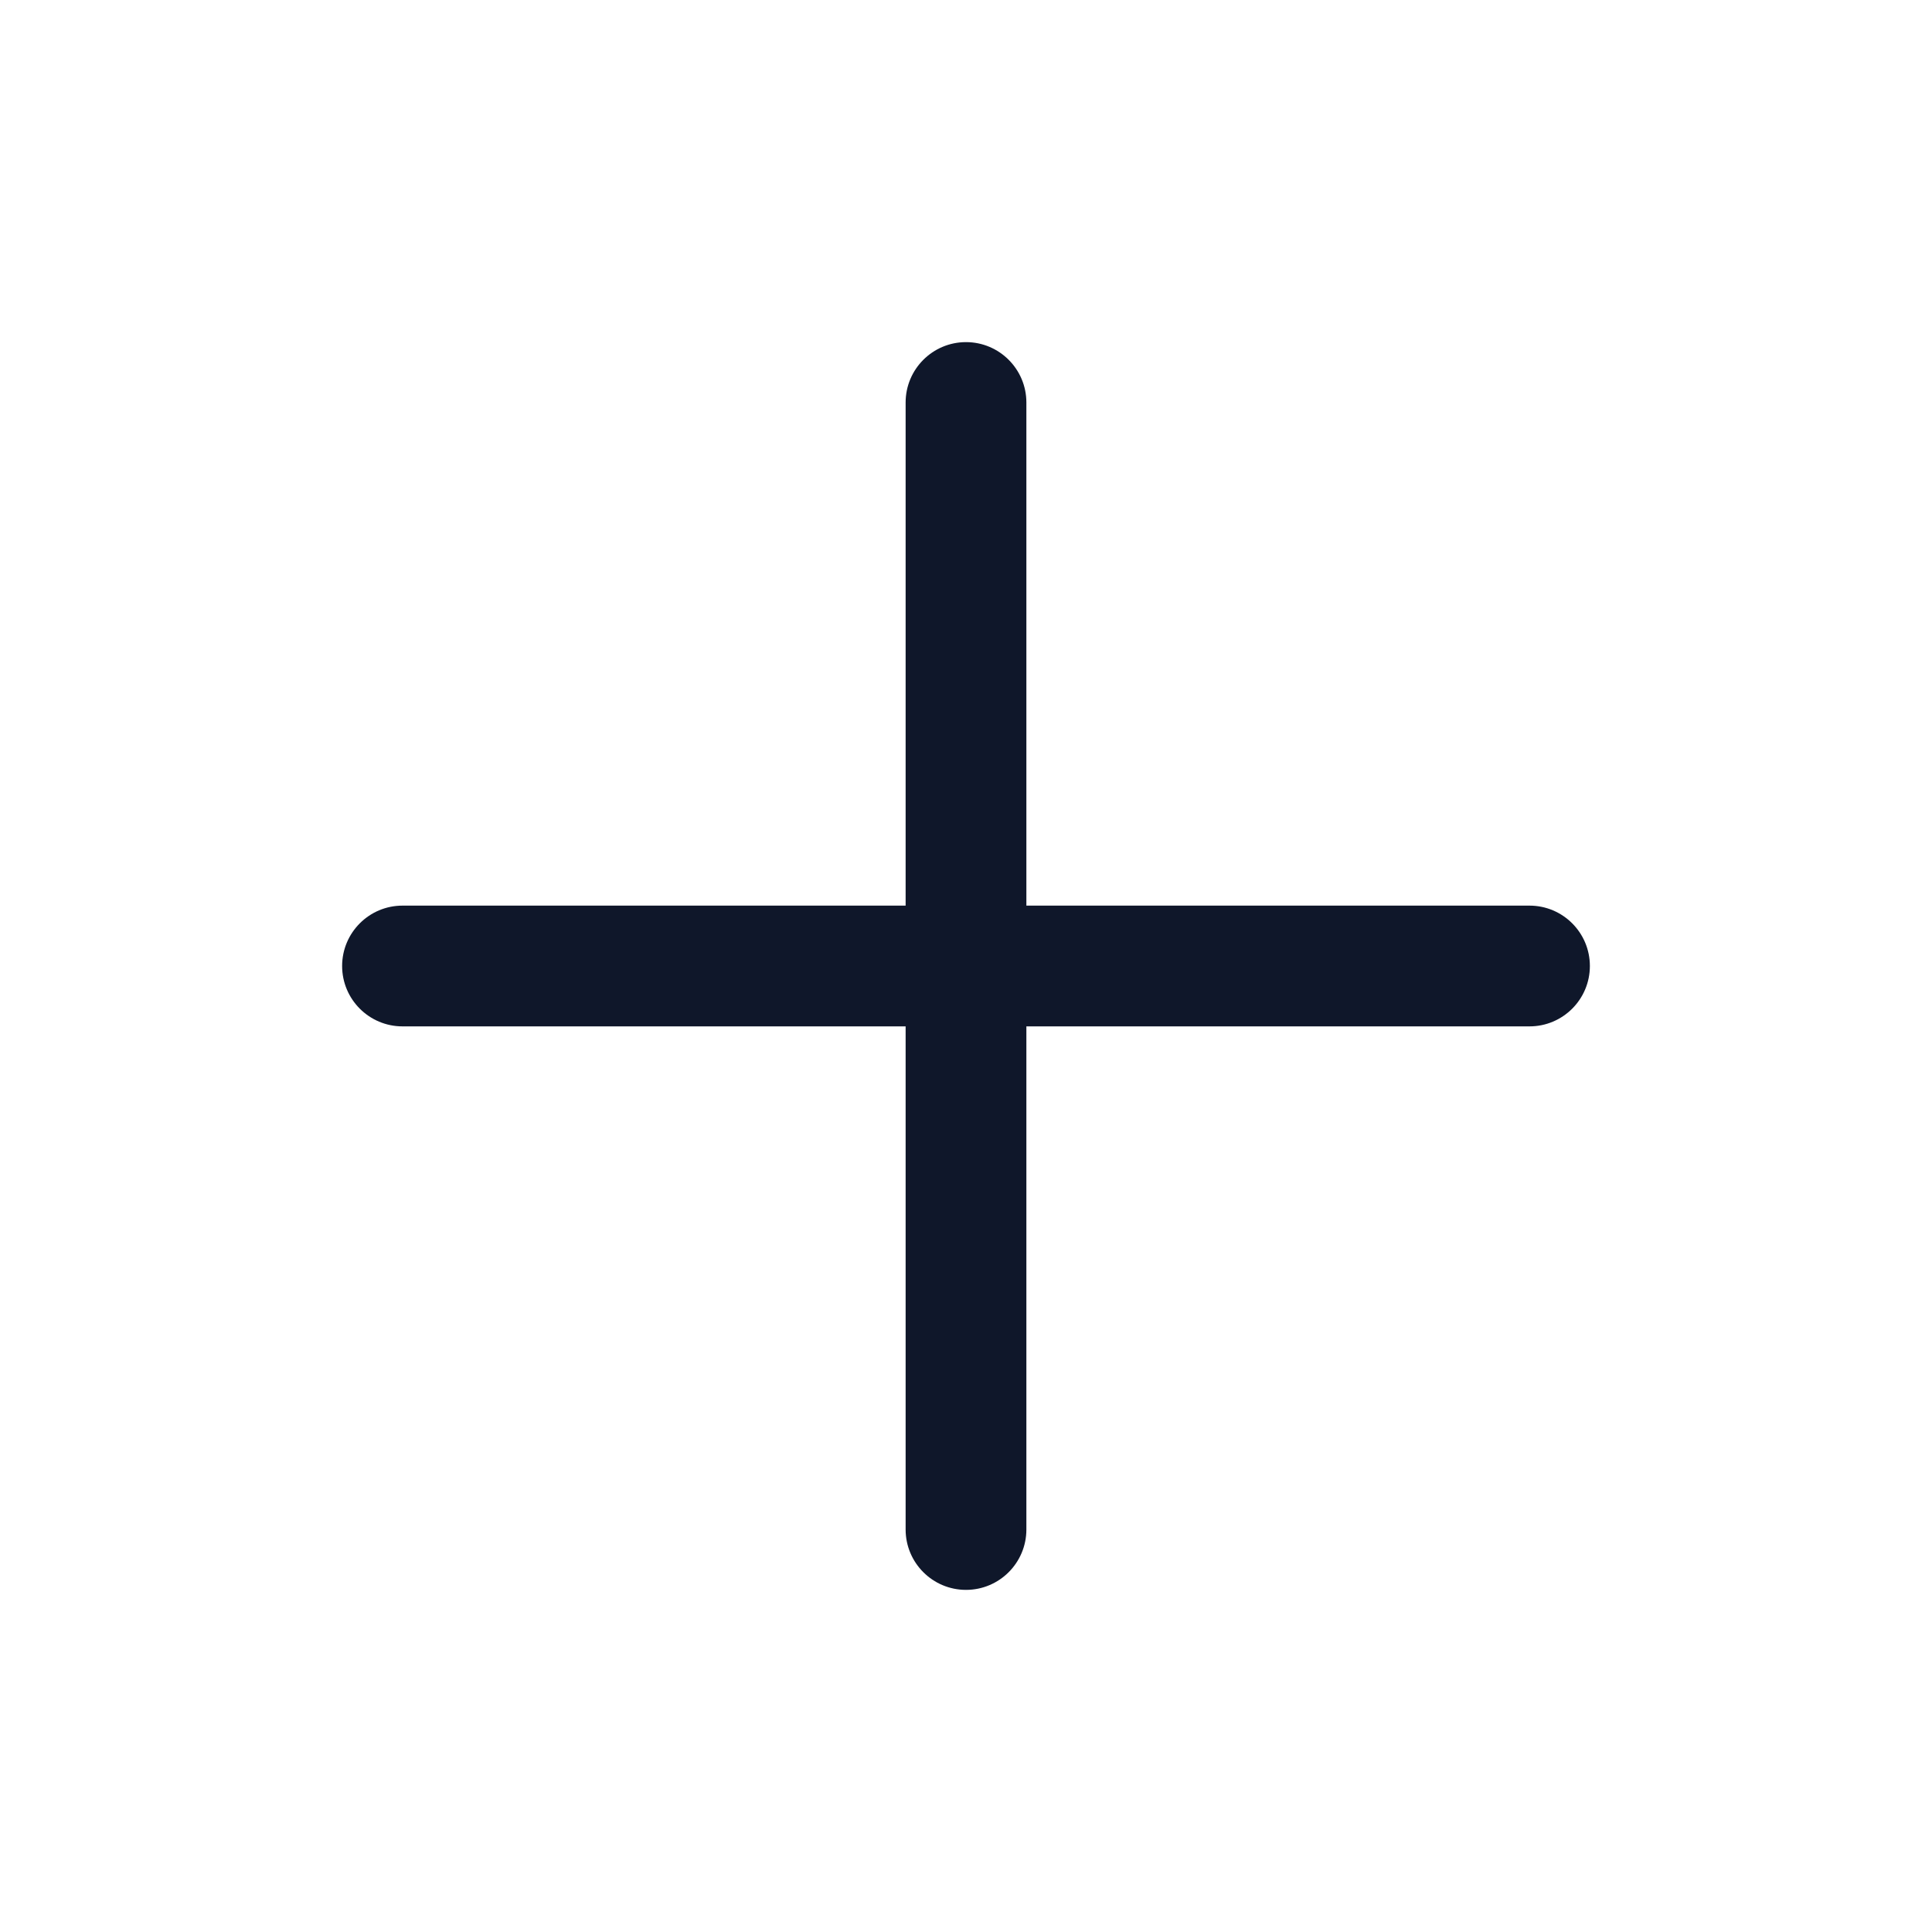
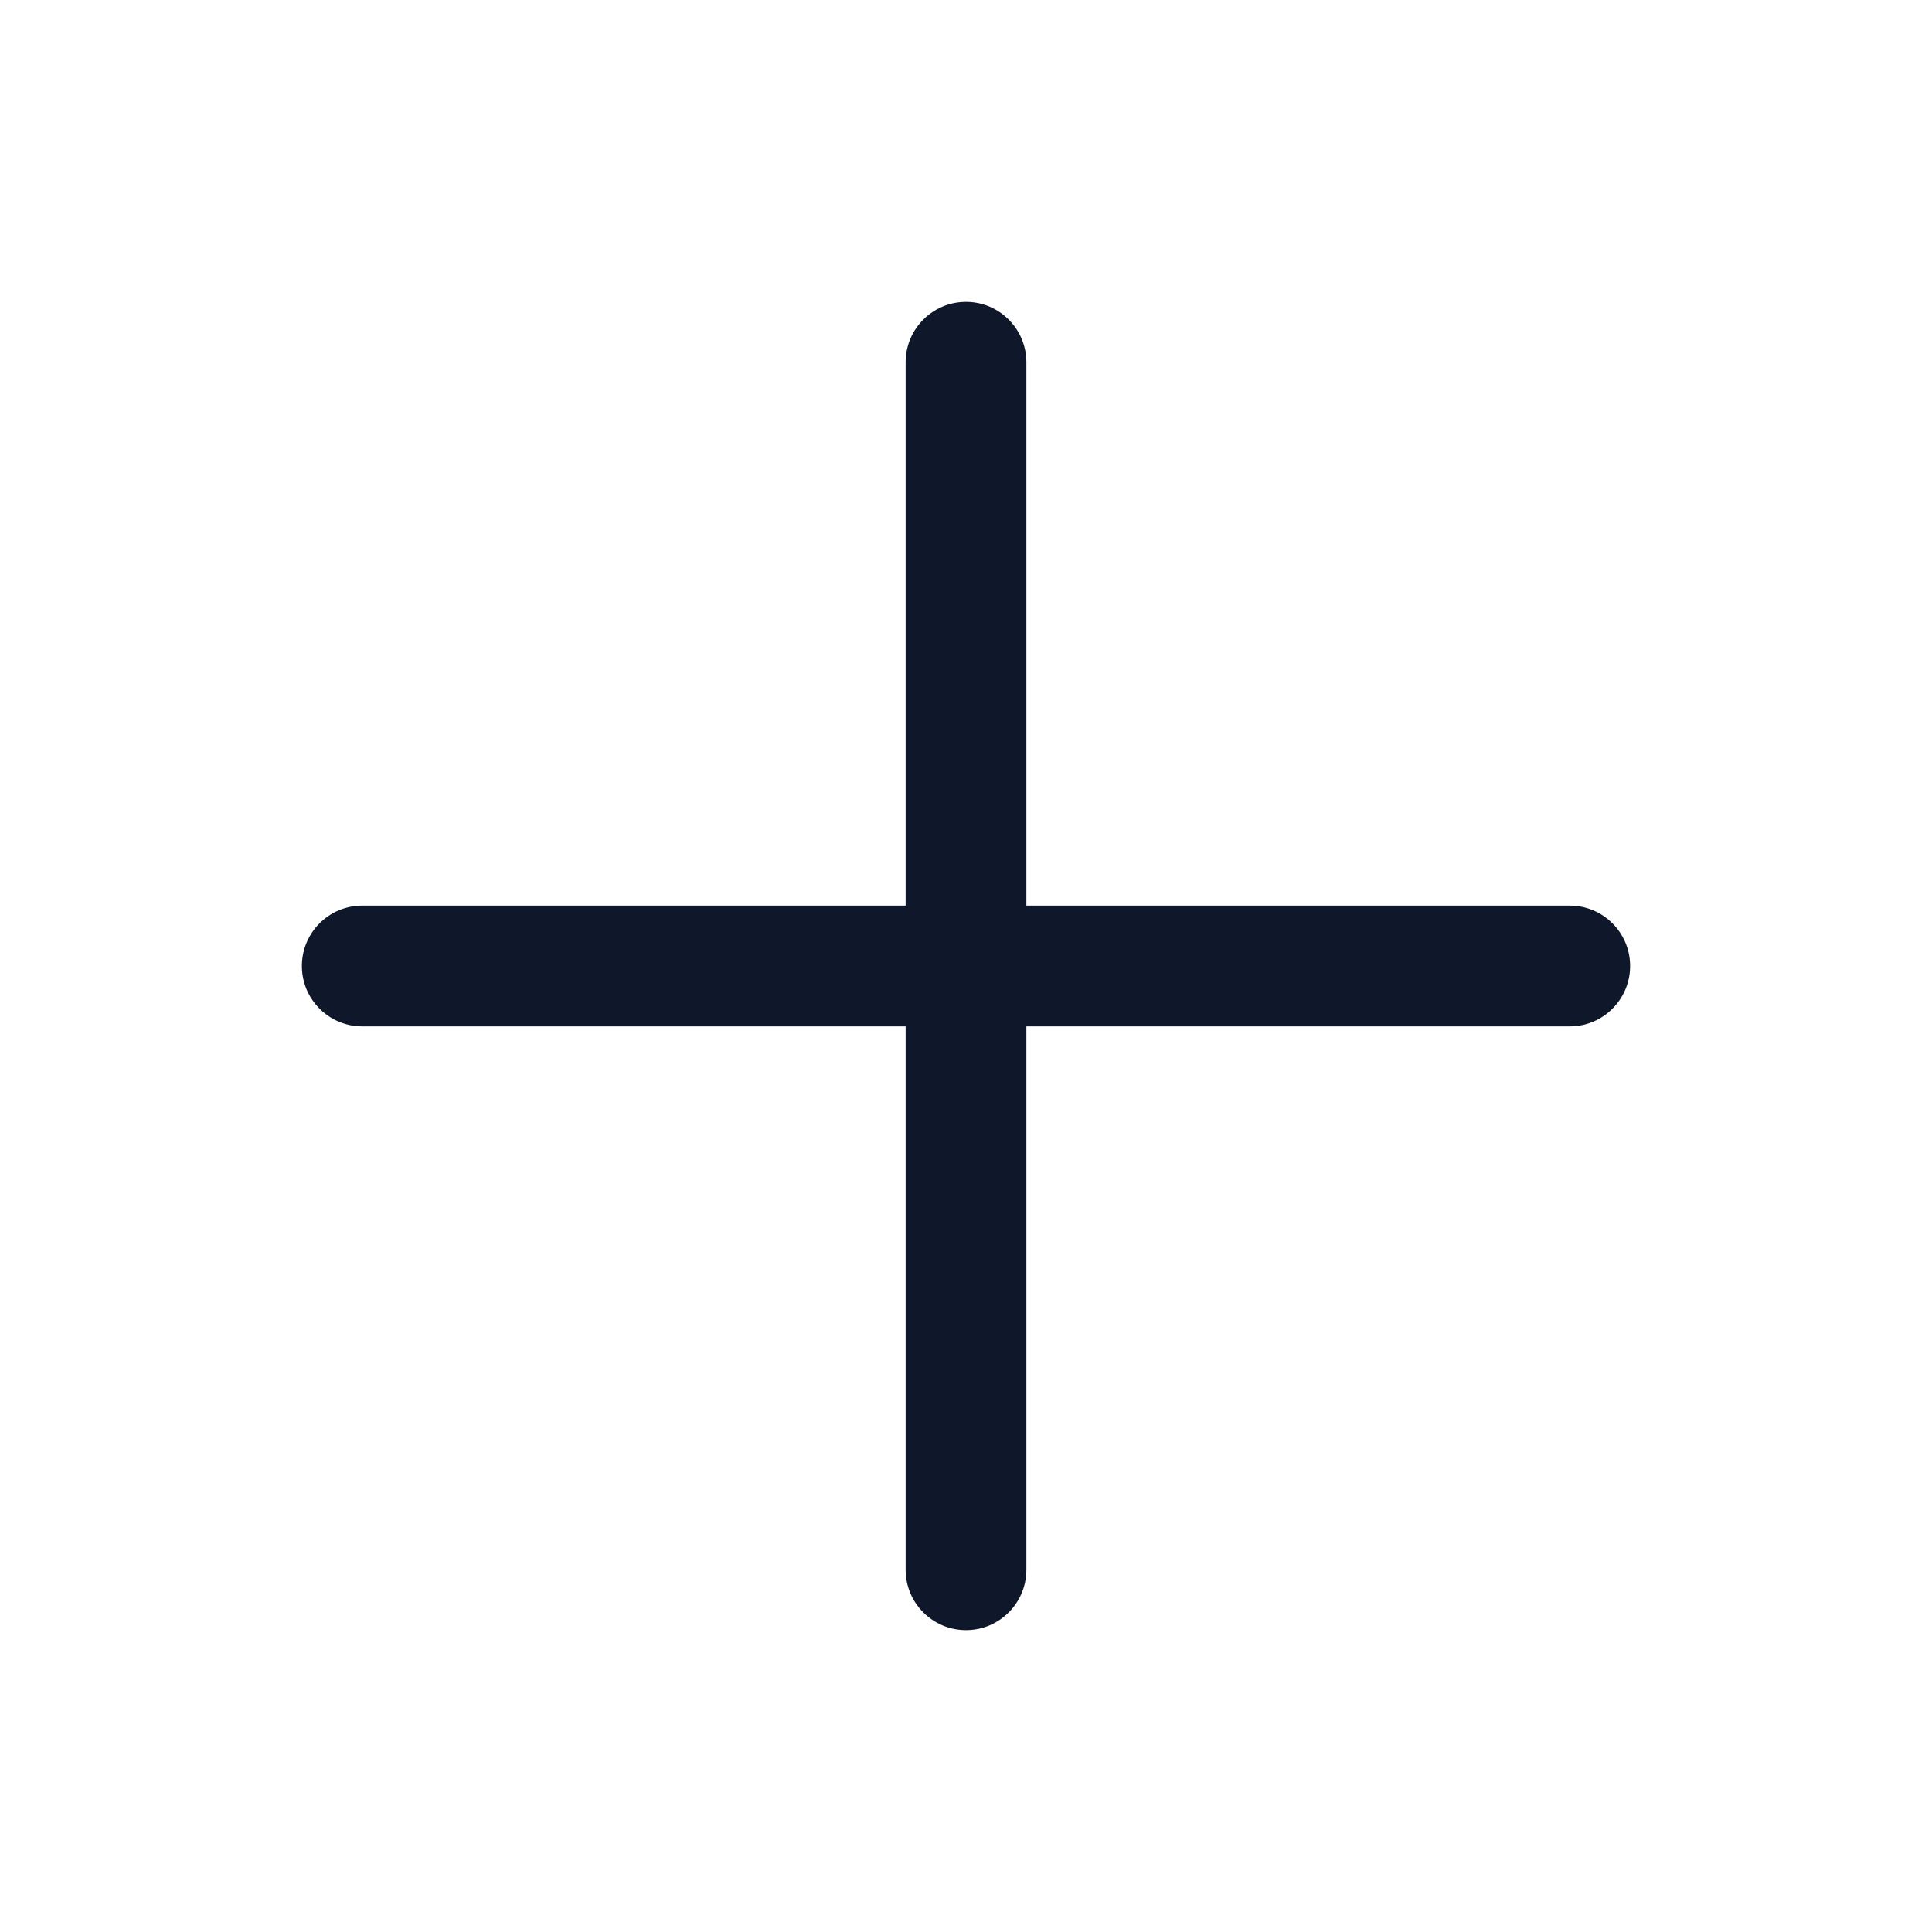
<svg xmlns="http://www.w3.org/2000/svg" width="24" height="24" viewBox="0 0 24 24" fill="none">
-   <path fill-rule="evenodd" clip-rule="evenodd" d="M12 4.25C12.414 4.25 12.75 4.586 12.75 5V11.25H19C19.414 11.25 19.75 11.586 19.75 12C19.75 12.414 19.414 12.75 19 12.75H12.75V19C12.75 19.414 12.414 19.75 12 19.75C11.586 19.75 11.25 19.414 11.25 19V12.75H5C4.586 12.75 4.25 12.414 4.25 12C4.25 11.586 4.586 11.25 5 11.25H11.25V5C11.25 4.586 11.586 4.25 12 4.25Z" fill="#0F172A" />
+   <path fill-rule="evenodd" clip-rule="evenodd" d="M12 3.75C12.414 3.75 12.75 4.086 12.75 4.5V11.25H19.5C19.914 11.25 20.25 11.586 20.25 12C20.25 12.414 19.914 12.75 19.5 12.75H12.75V19.5C12.75 19.914 12.414 20.25 12 20.25C11.586 20.25 11.25 19.914 11.25 19.5V12.75H4.5C4.086 12.75 3.75 12.414 3.75 12C3.75 11.586 4.086 11.25 4.5 11.25H11.25V4.5C11.25 4.086 11.586 3.75 12 3.75Z" fill="#0F172A" />
</svg>
